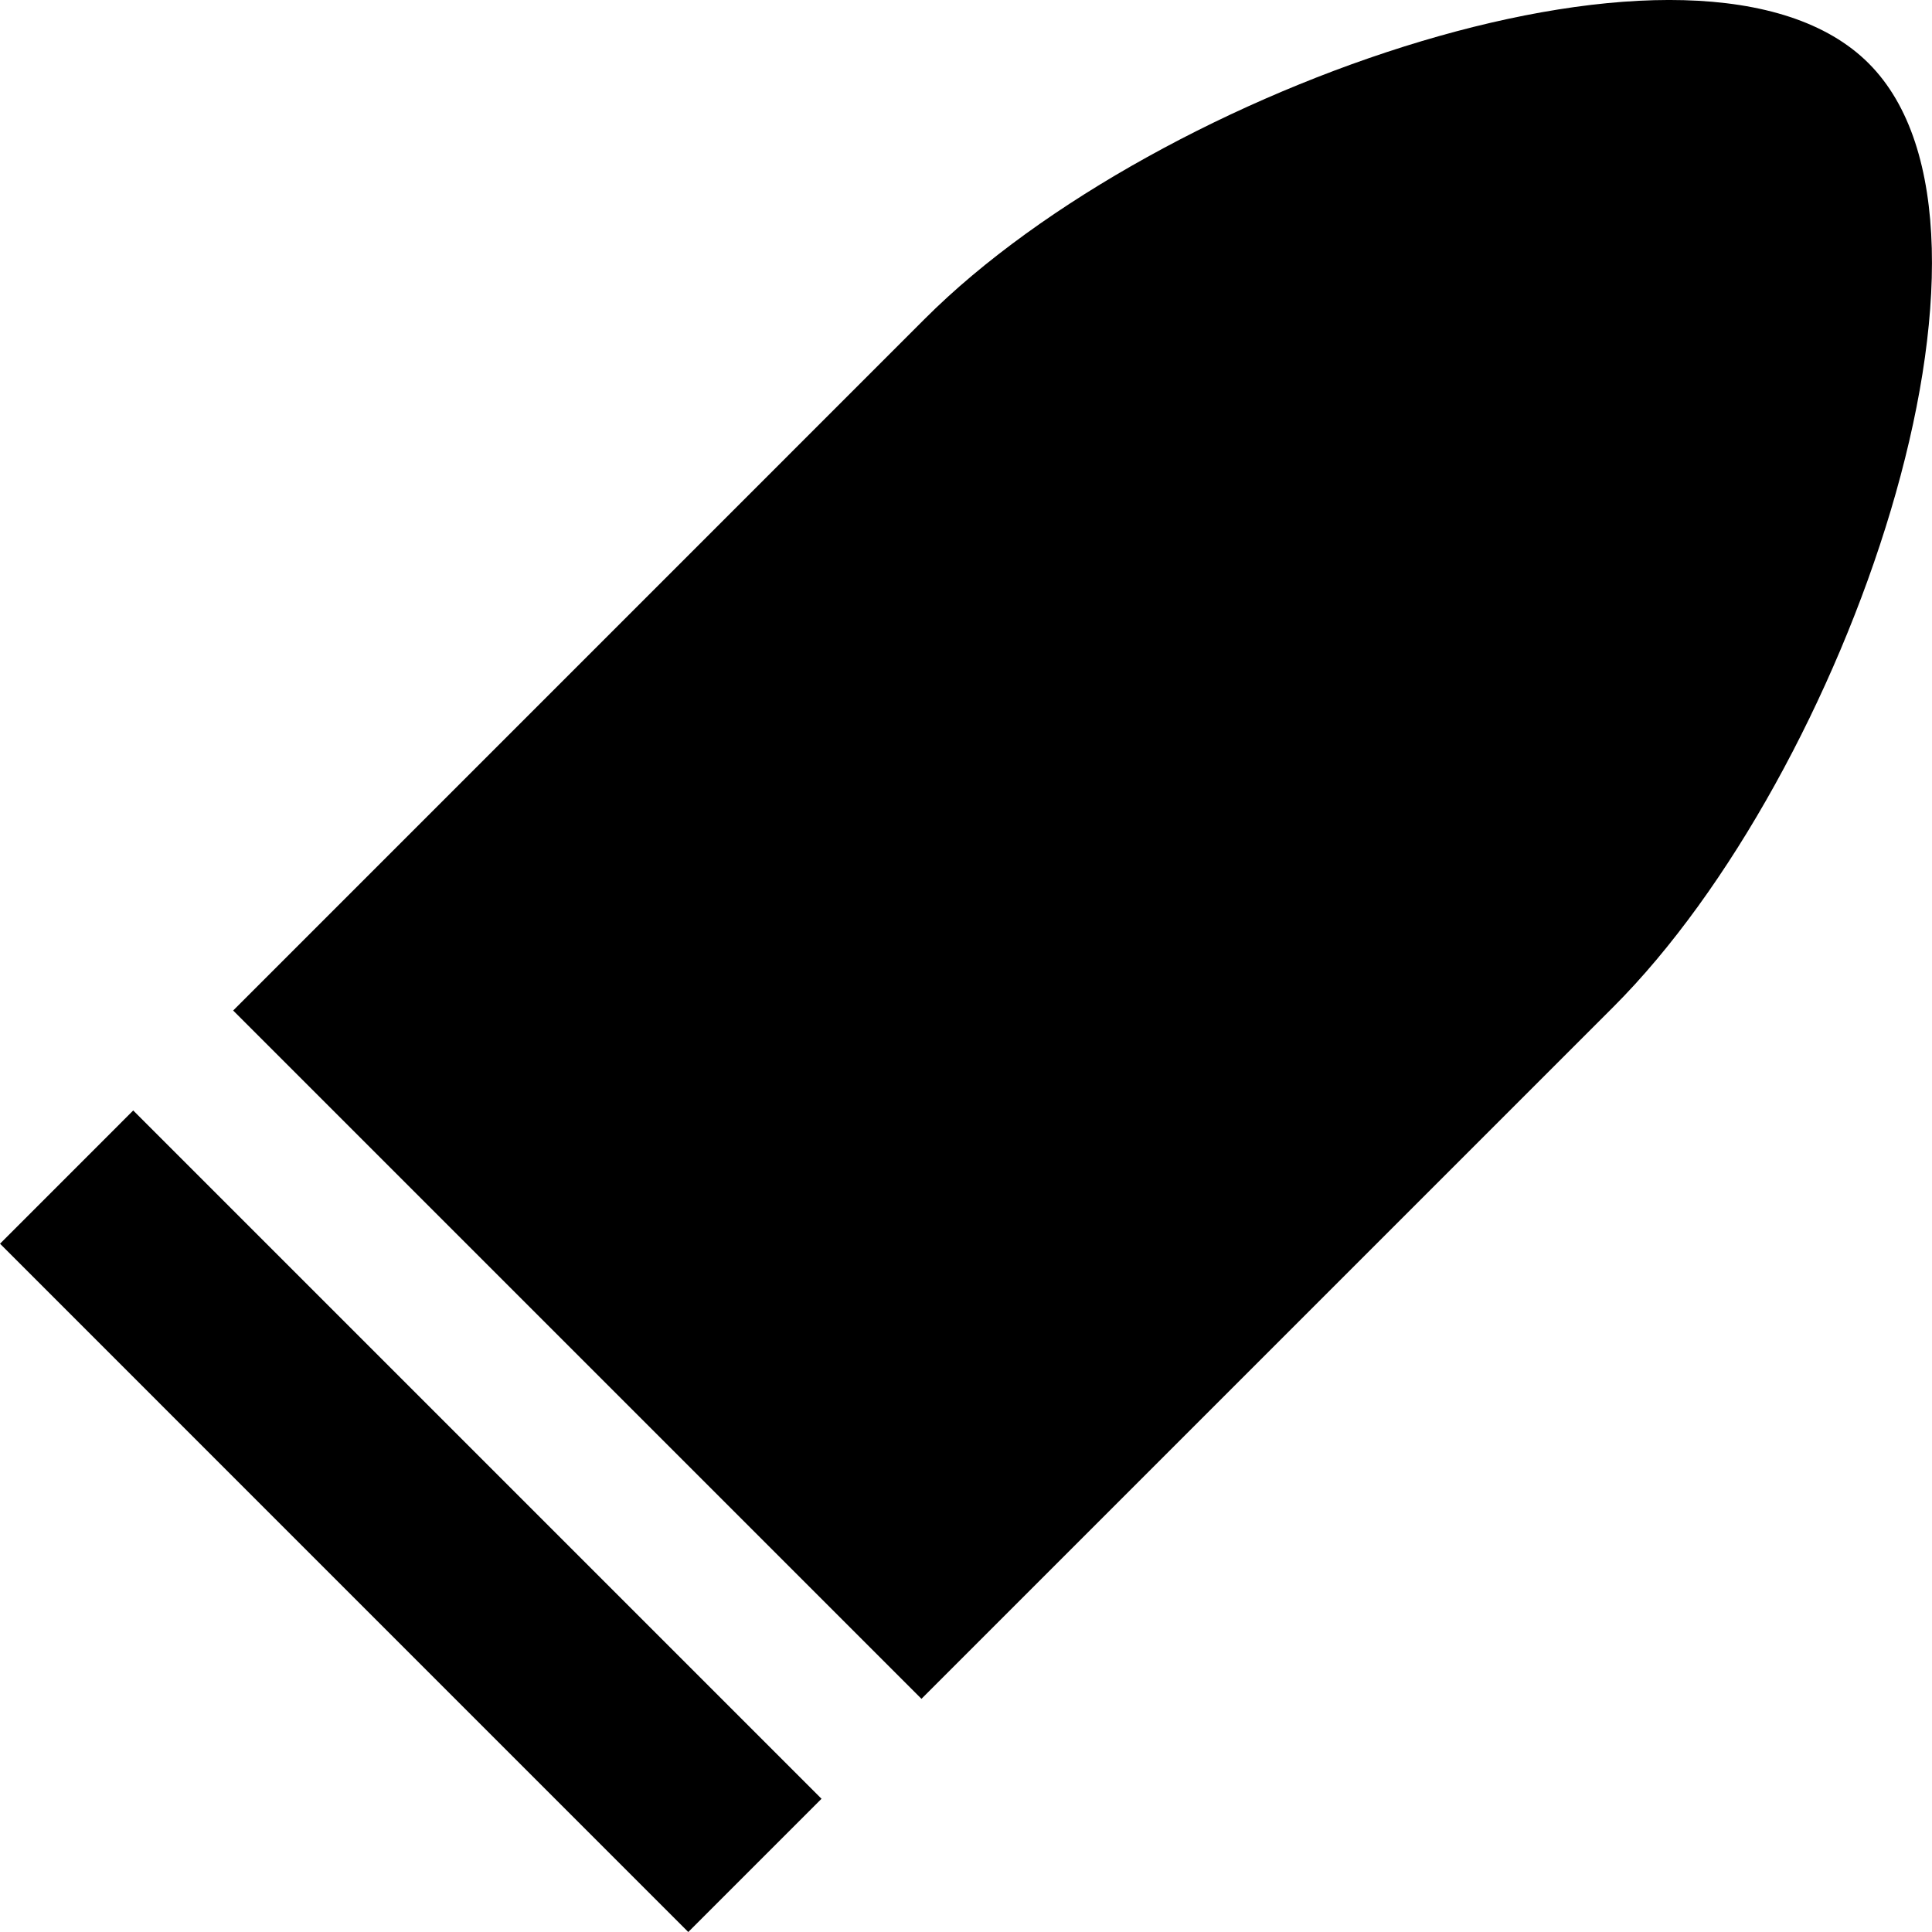
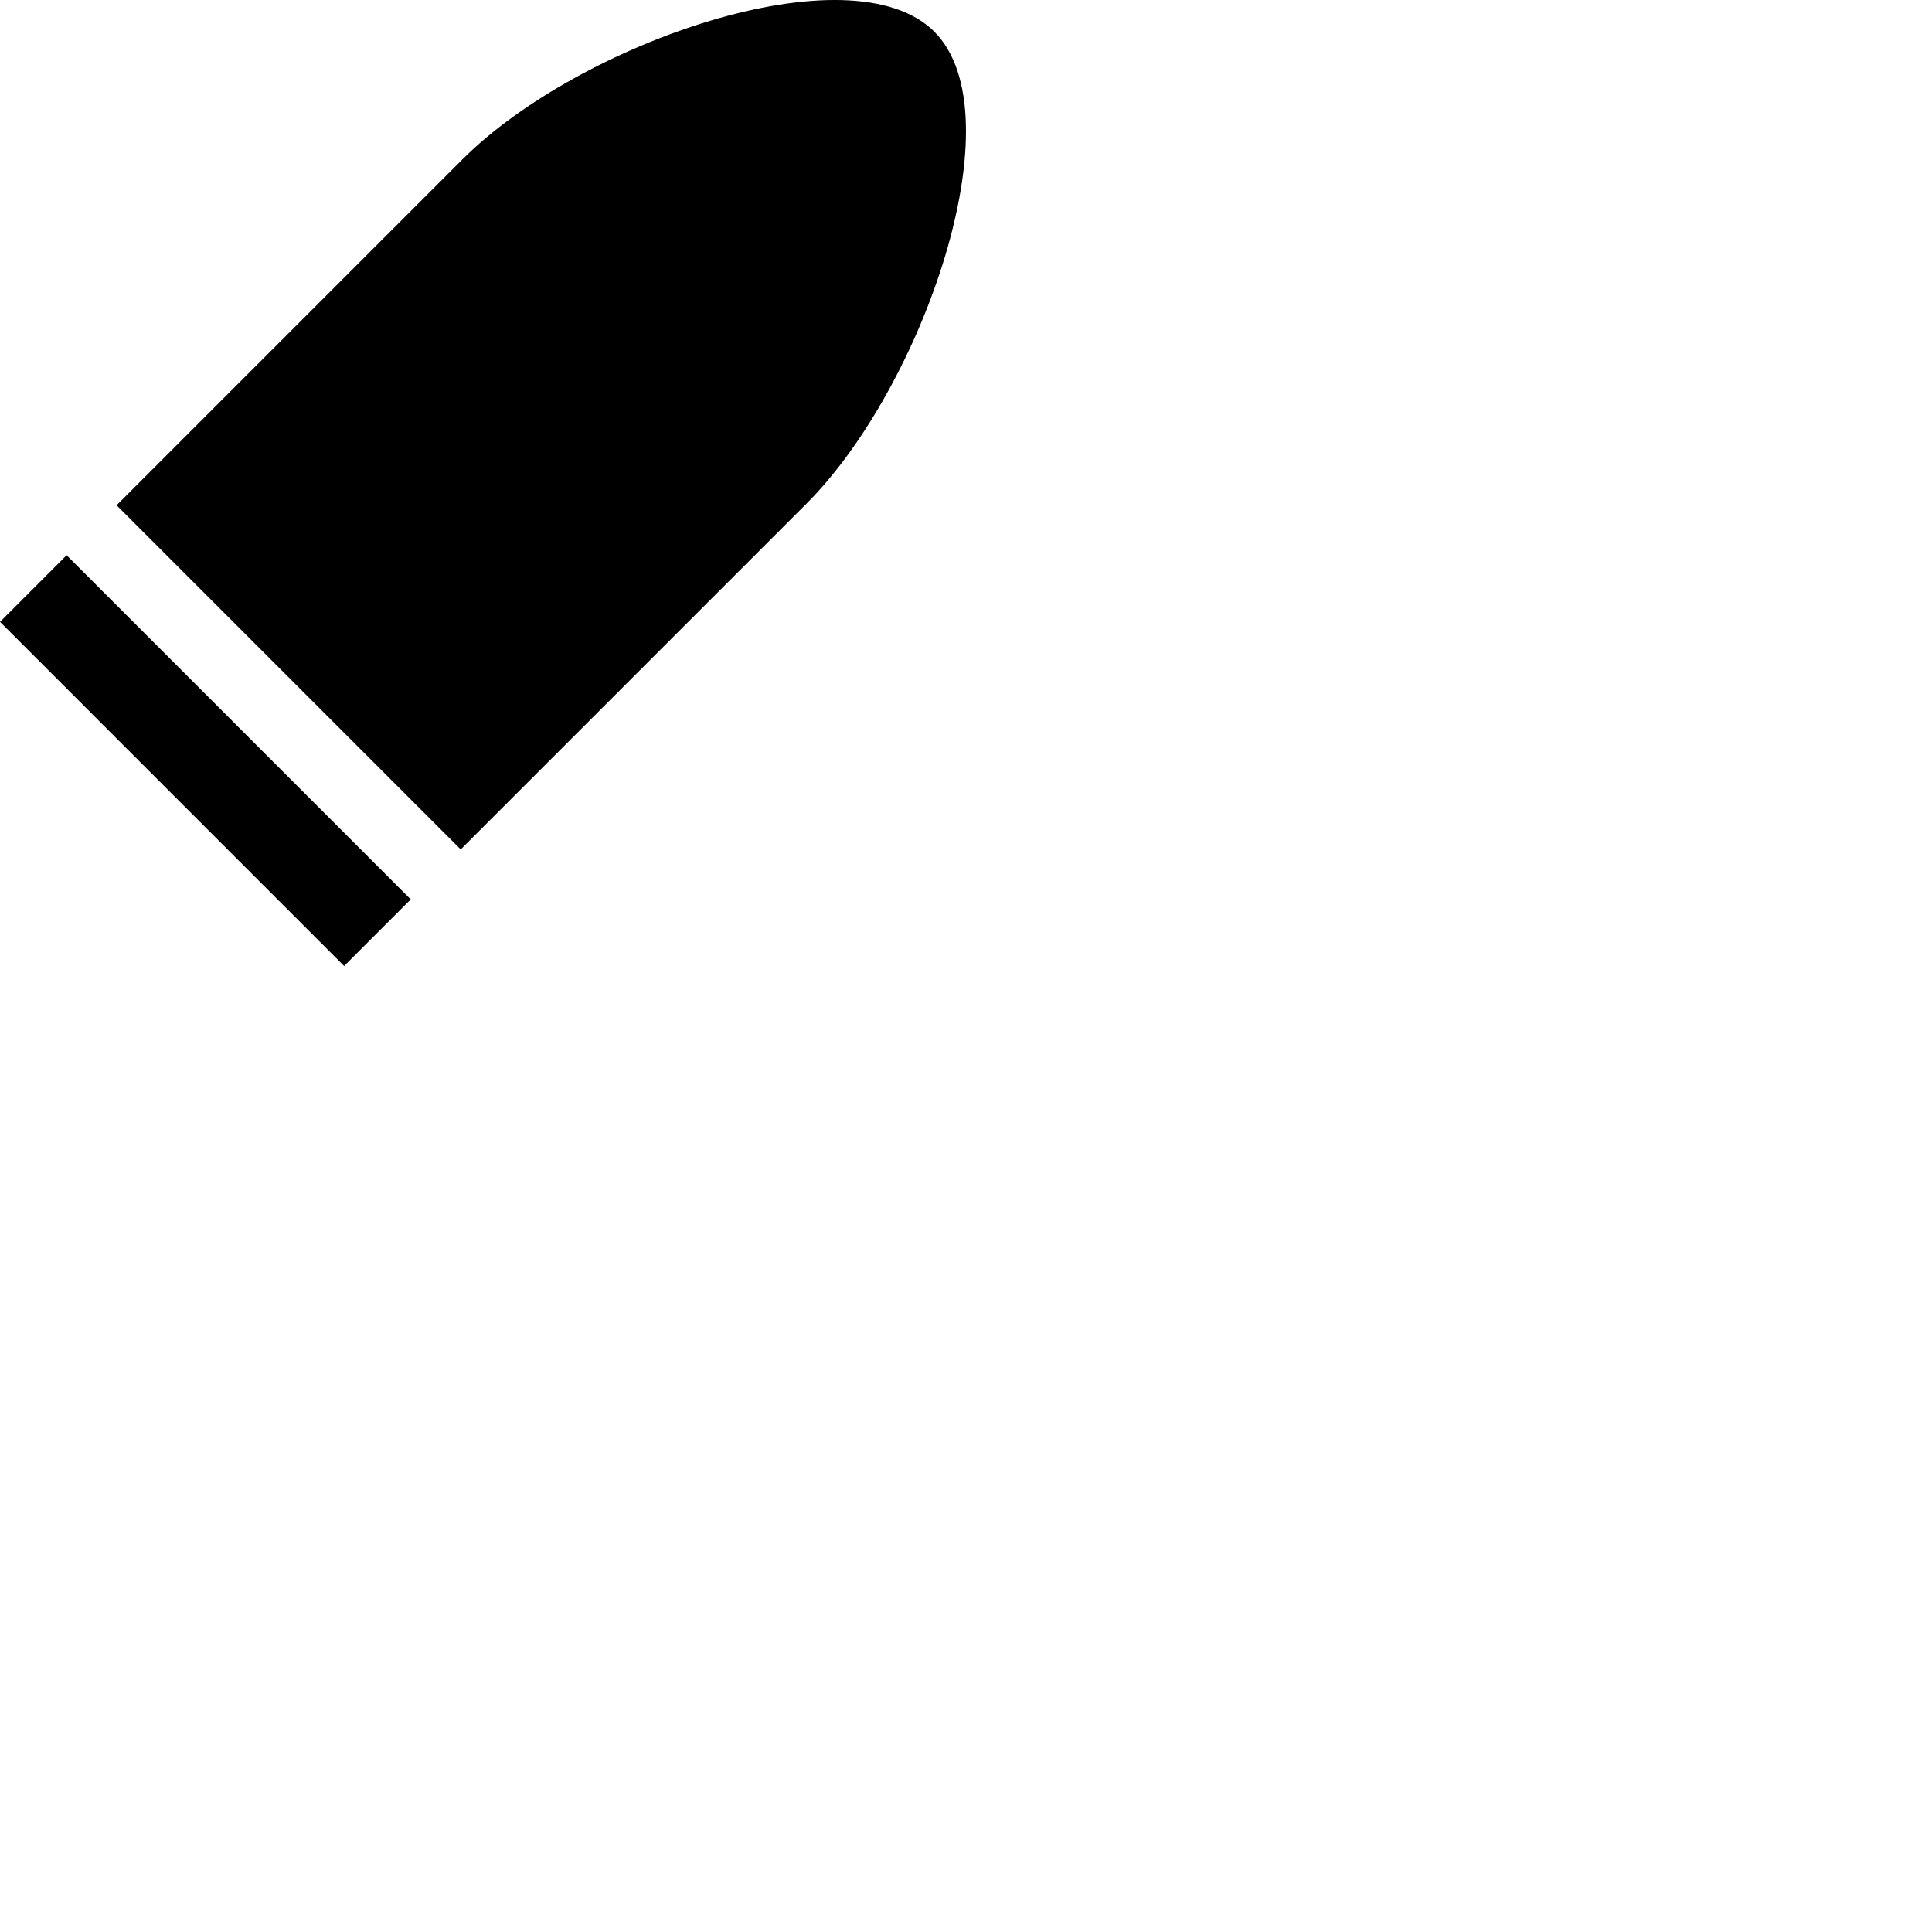
- <svg xmlns="http://www.w3.org/2000/svg" version="1.1" id="_x32_" width="50%" height="50%" viewBox="0 0 512 512" xml:space="preserve">
+ <svg xmlns="http://www.w3.org/2000/svg" version="1.1" id="_x32_" width="50%" height="50%" viewBox="0 0 1024 1024" xml:space="preserve">
  <style type="text/css">

	.st0{fill:#000000;}

</style>
  <g>
    <path class="st0" d="M495.212,16.785c-44.125-44.141-188.297,5.875-250.078,67.656S61.79,267.8,61.79,267.8l182.406,182.407   c0,0,121.563-121.579,183.359-183.36C489.321,205.082,539.337,60.91,495.212,16.785z" />
    <polygon class="st0" points="0.009,329.597 182.399,512.004 217.712,476.691 35.306,294.285  " />
  </g>
</svg>
